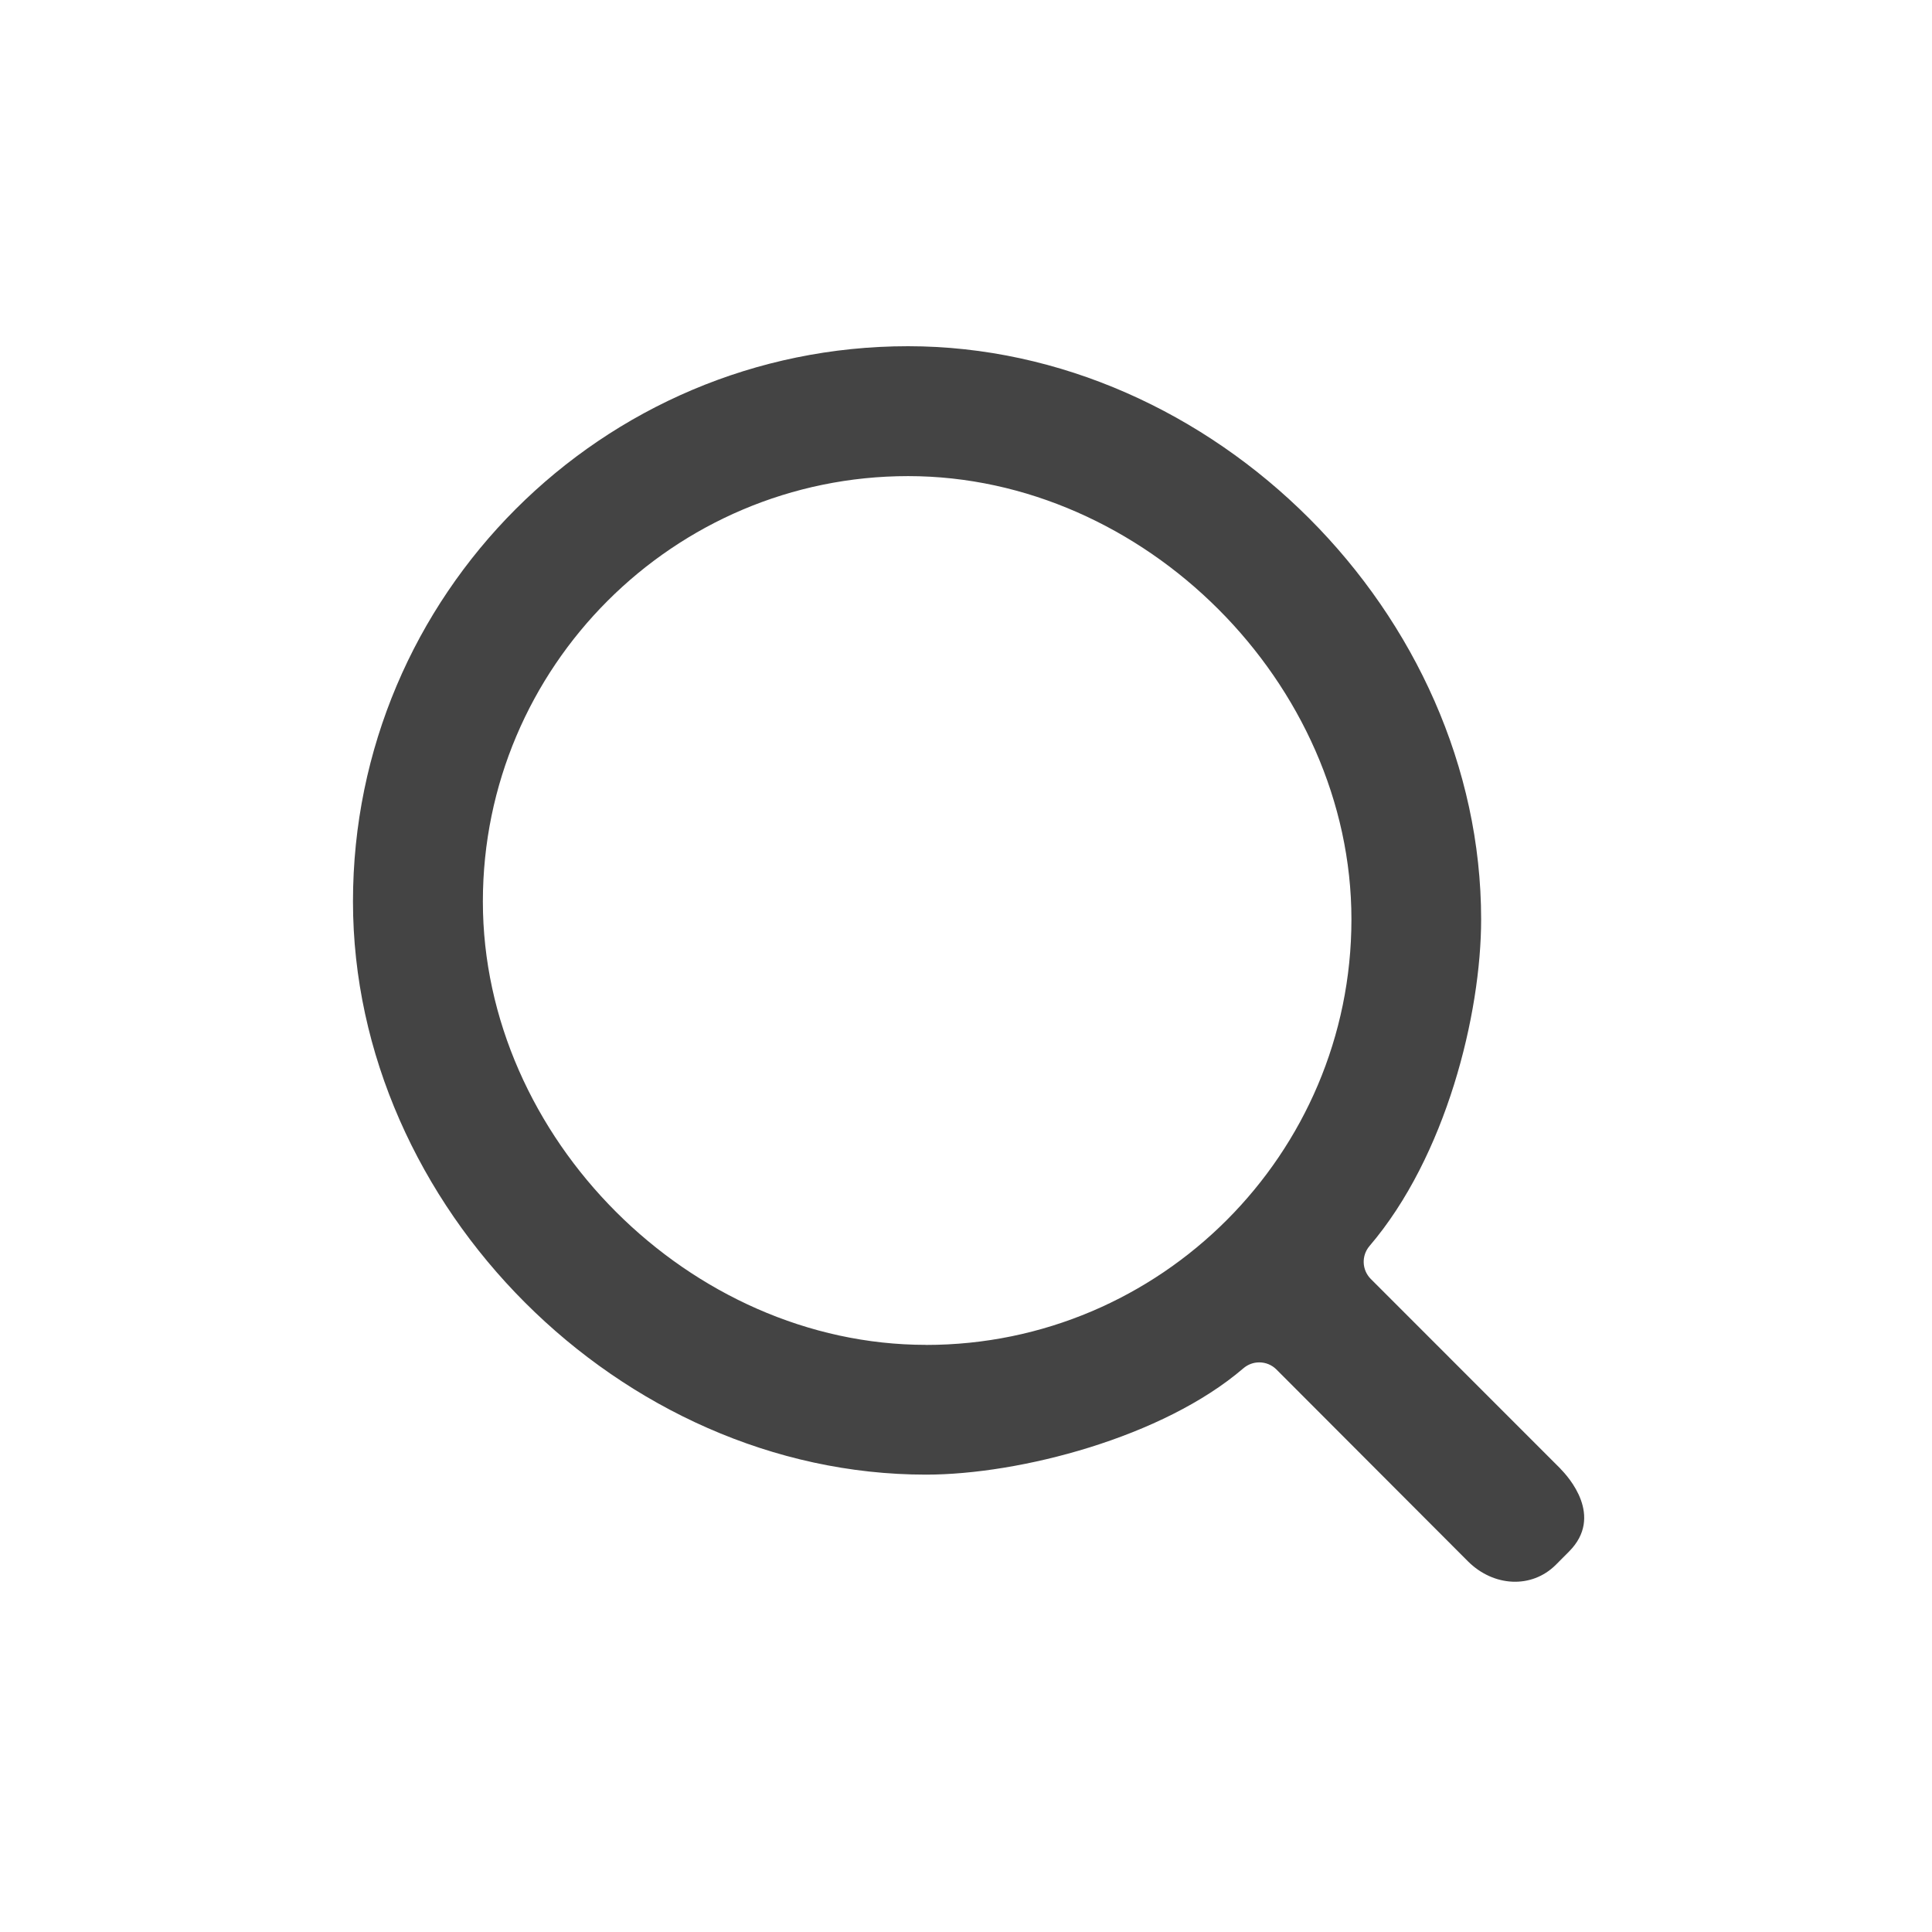
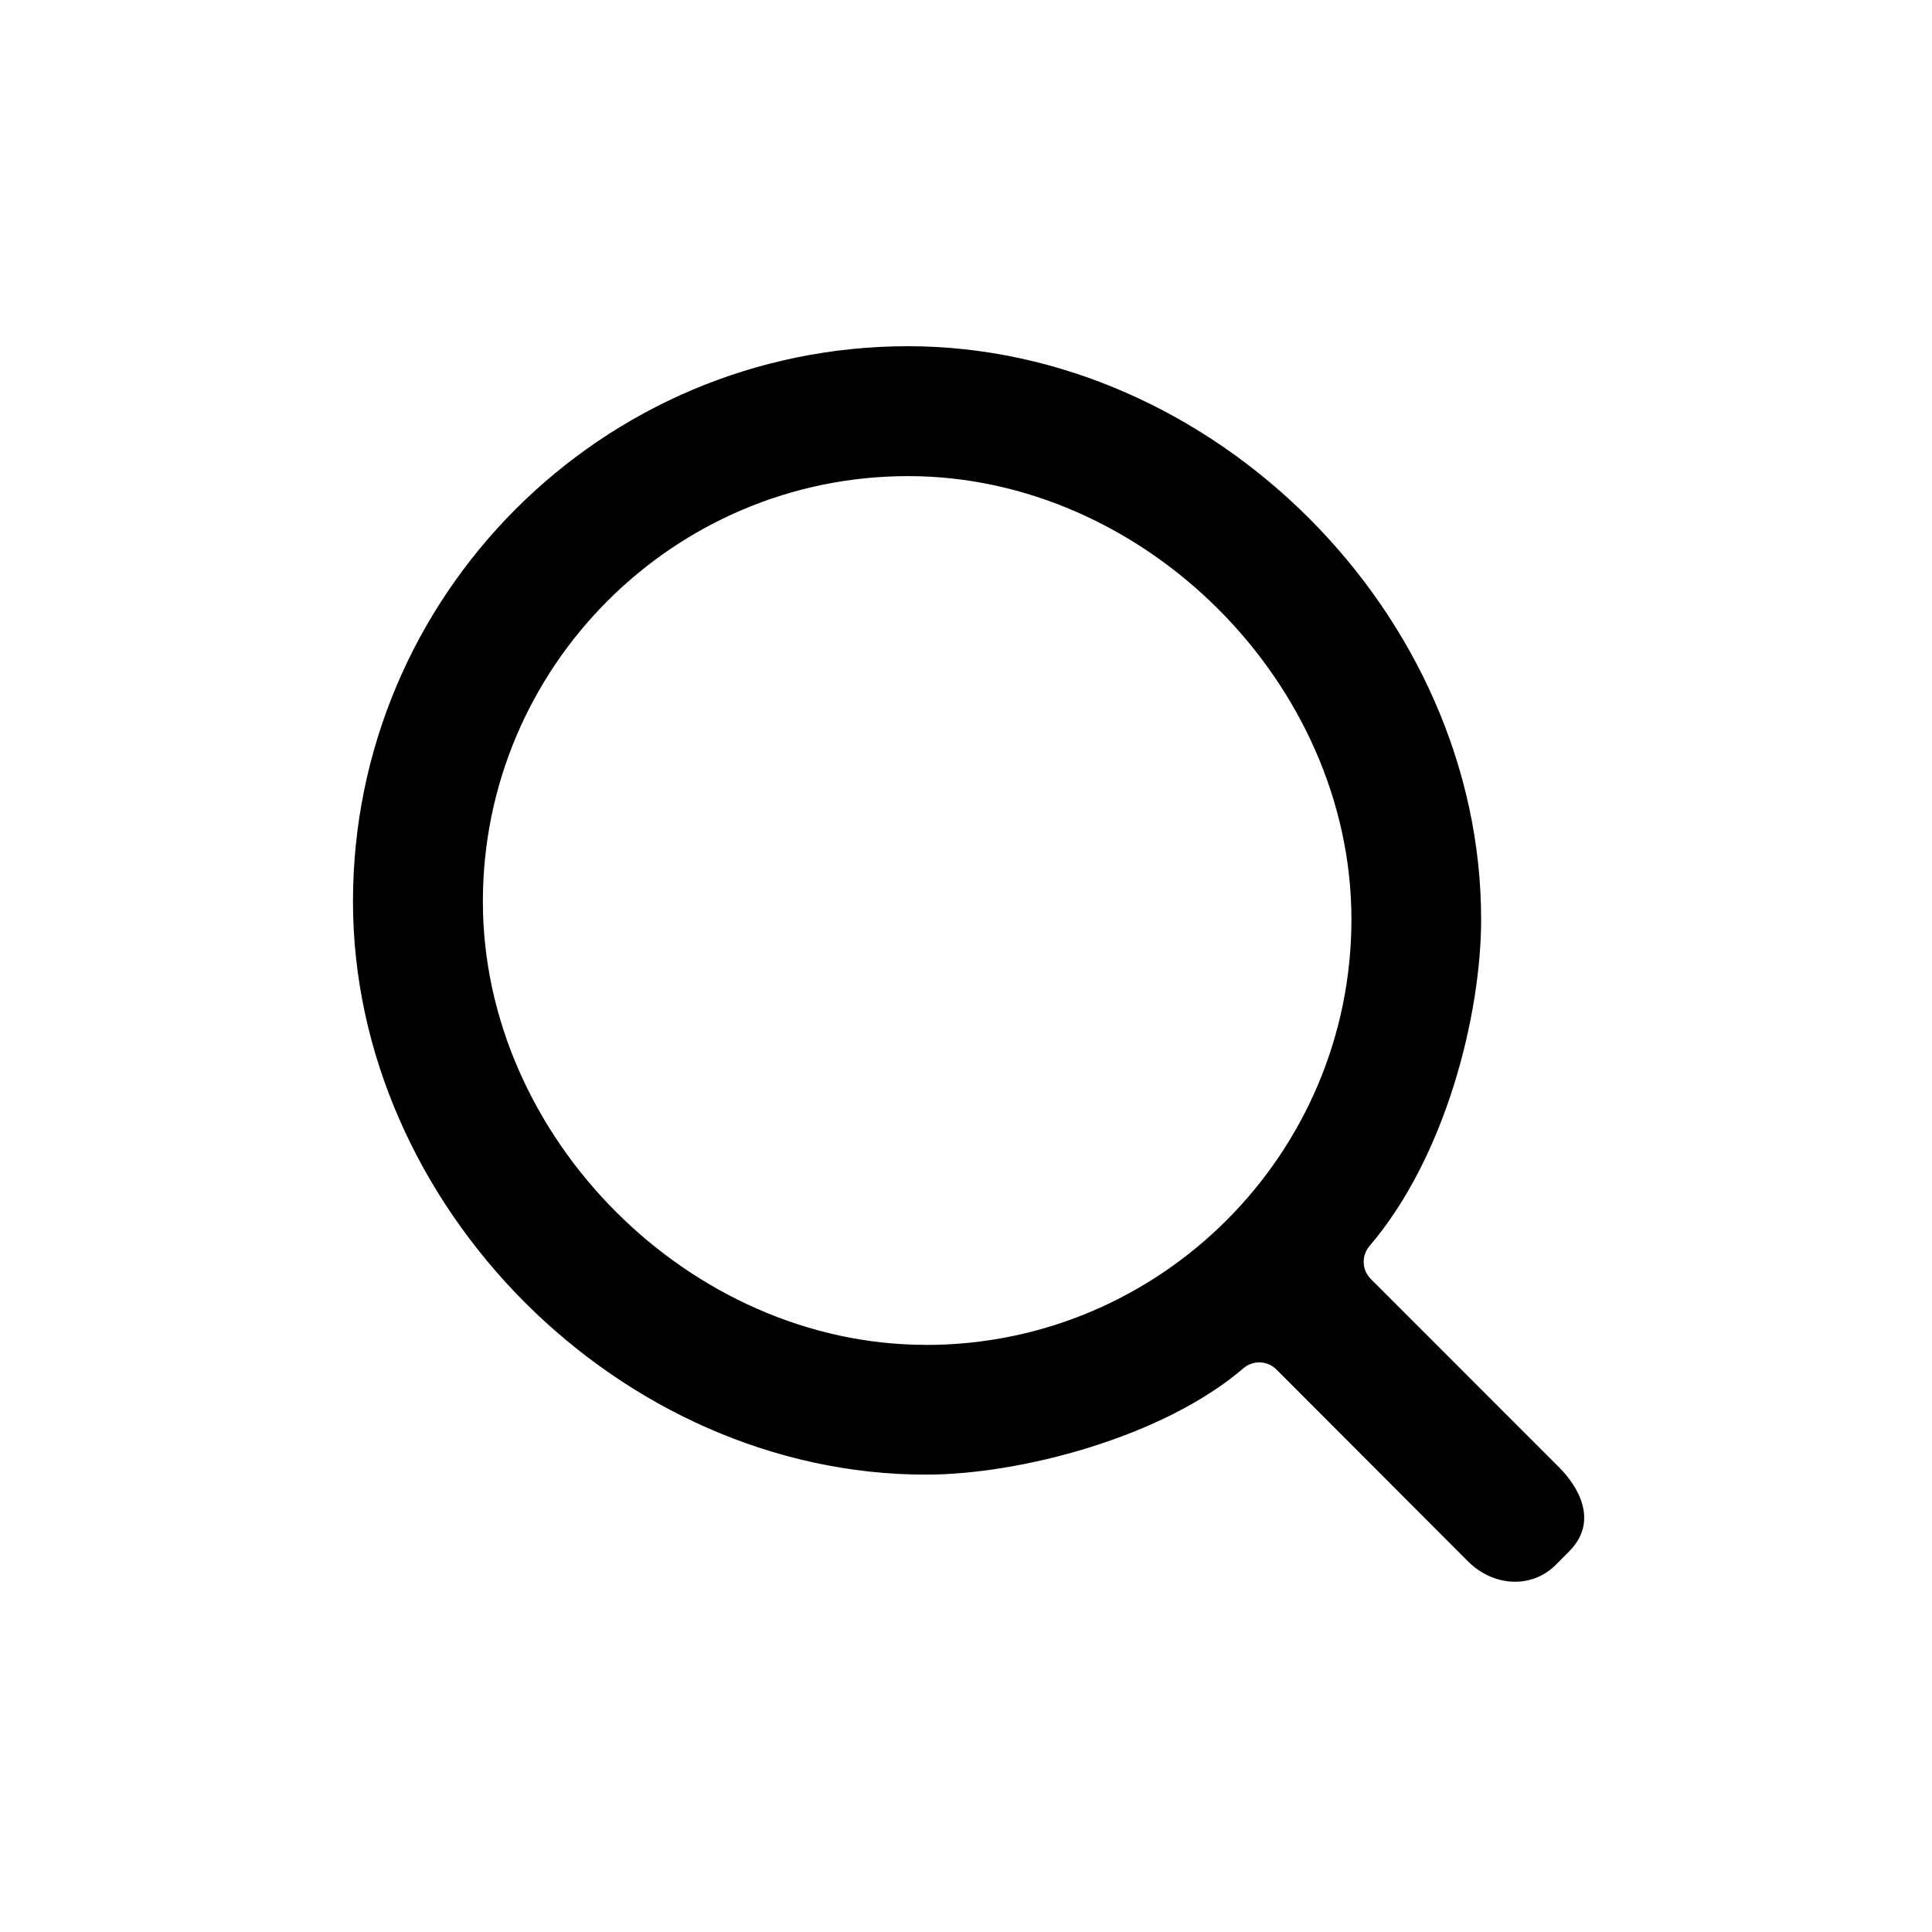
<svg xmlns="http://www.w3.org/2000/svg" version="1.1" width="30" height="30" viewBox="0 0 30 30">
-   <path fill="#444" d="M24.233 22.808l-2.948-2.949c-0.138-0.14-0.147-0.358-0.021-0.509 1.192-1.393 1.735-3.606 1.735-5.074 0-4.741-4.158-8.9-8.899-8.9-4.752 0-8.619 3.868-8.619 8.622 0 4.741 4.157 8.9 8.897 8.9 1.458 0 3.681-0.579 4.93-1.652 0.071-0.060 0.156-0.091 0.246-0.091 0.1 0 0.194 0.039 0.265 0.109l2.976 2.981c0.397 0.395 0.987 0.428 1.363 0.054l0.206-0.207c0.547-0.548-0.015-1.166-0.133-1.284zM14.379 20.883c-3.666 0-6.881-3.217-6.881-6.884 0-3.643 2.963-6.606 6.604-6.606 3.667 0 6.883 3.217 6.883 6.884-0.001 3.643-2.964 6.607-6.605 6.607z" />
+   <path d="M24.233 22.808l-2.948-2.949c-0.138-0.14-0.147-0.358-0.021-0.509 1.192-1.393 1.735-3.606 1.735-5.074 0-4.741-4.158-8.9-8.899-8.9-4.752 0-8.619 3.868-8.619 8.622 0 4.741 4.157 8.9 8.897 8.9 1.458 0 3.681-0.579 4.93-1.652 0.071-0.060 0.156-0.091 0.246-0.091 0.1 0 0.194 0.039 0.265 0.109l2.976 2.981c0.397 0.395 0.987 0.428 1.363 0.054l0.206-0.207c0.547-0.548-0.015-1.166-0.133-1.284zM14.379 20.883c-3.666 0-6.881-3.217-6.881-6.884 0-3.643 2.963-6.606 6.604-6.606 3.667 0 6.883 3.217 6.883 6.884-0.001 3.643-2.964 6.607-6.605 6.607z" />
</svg>
